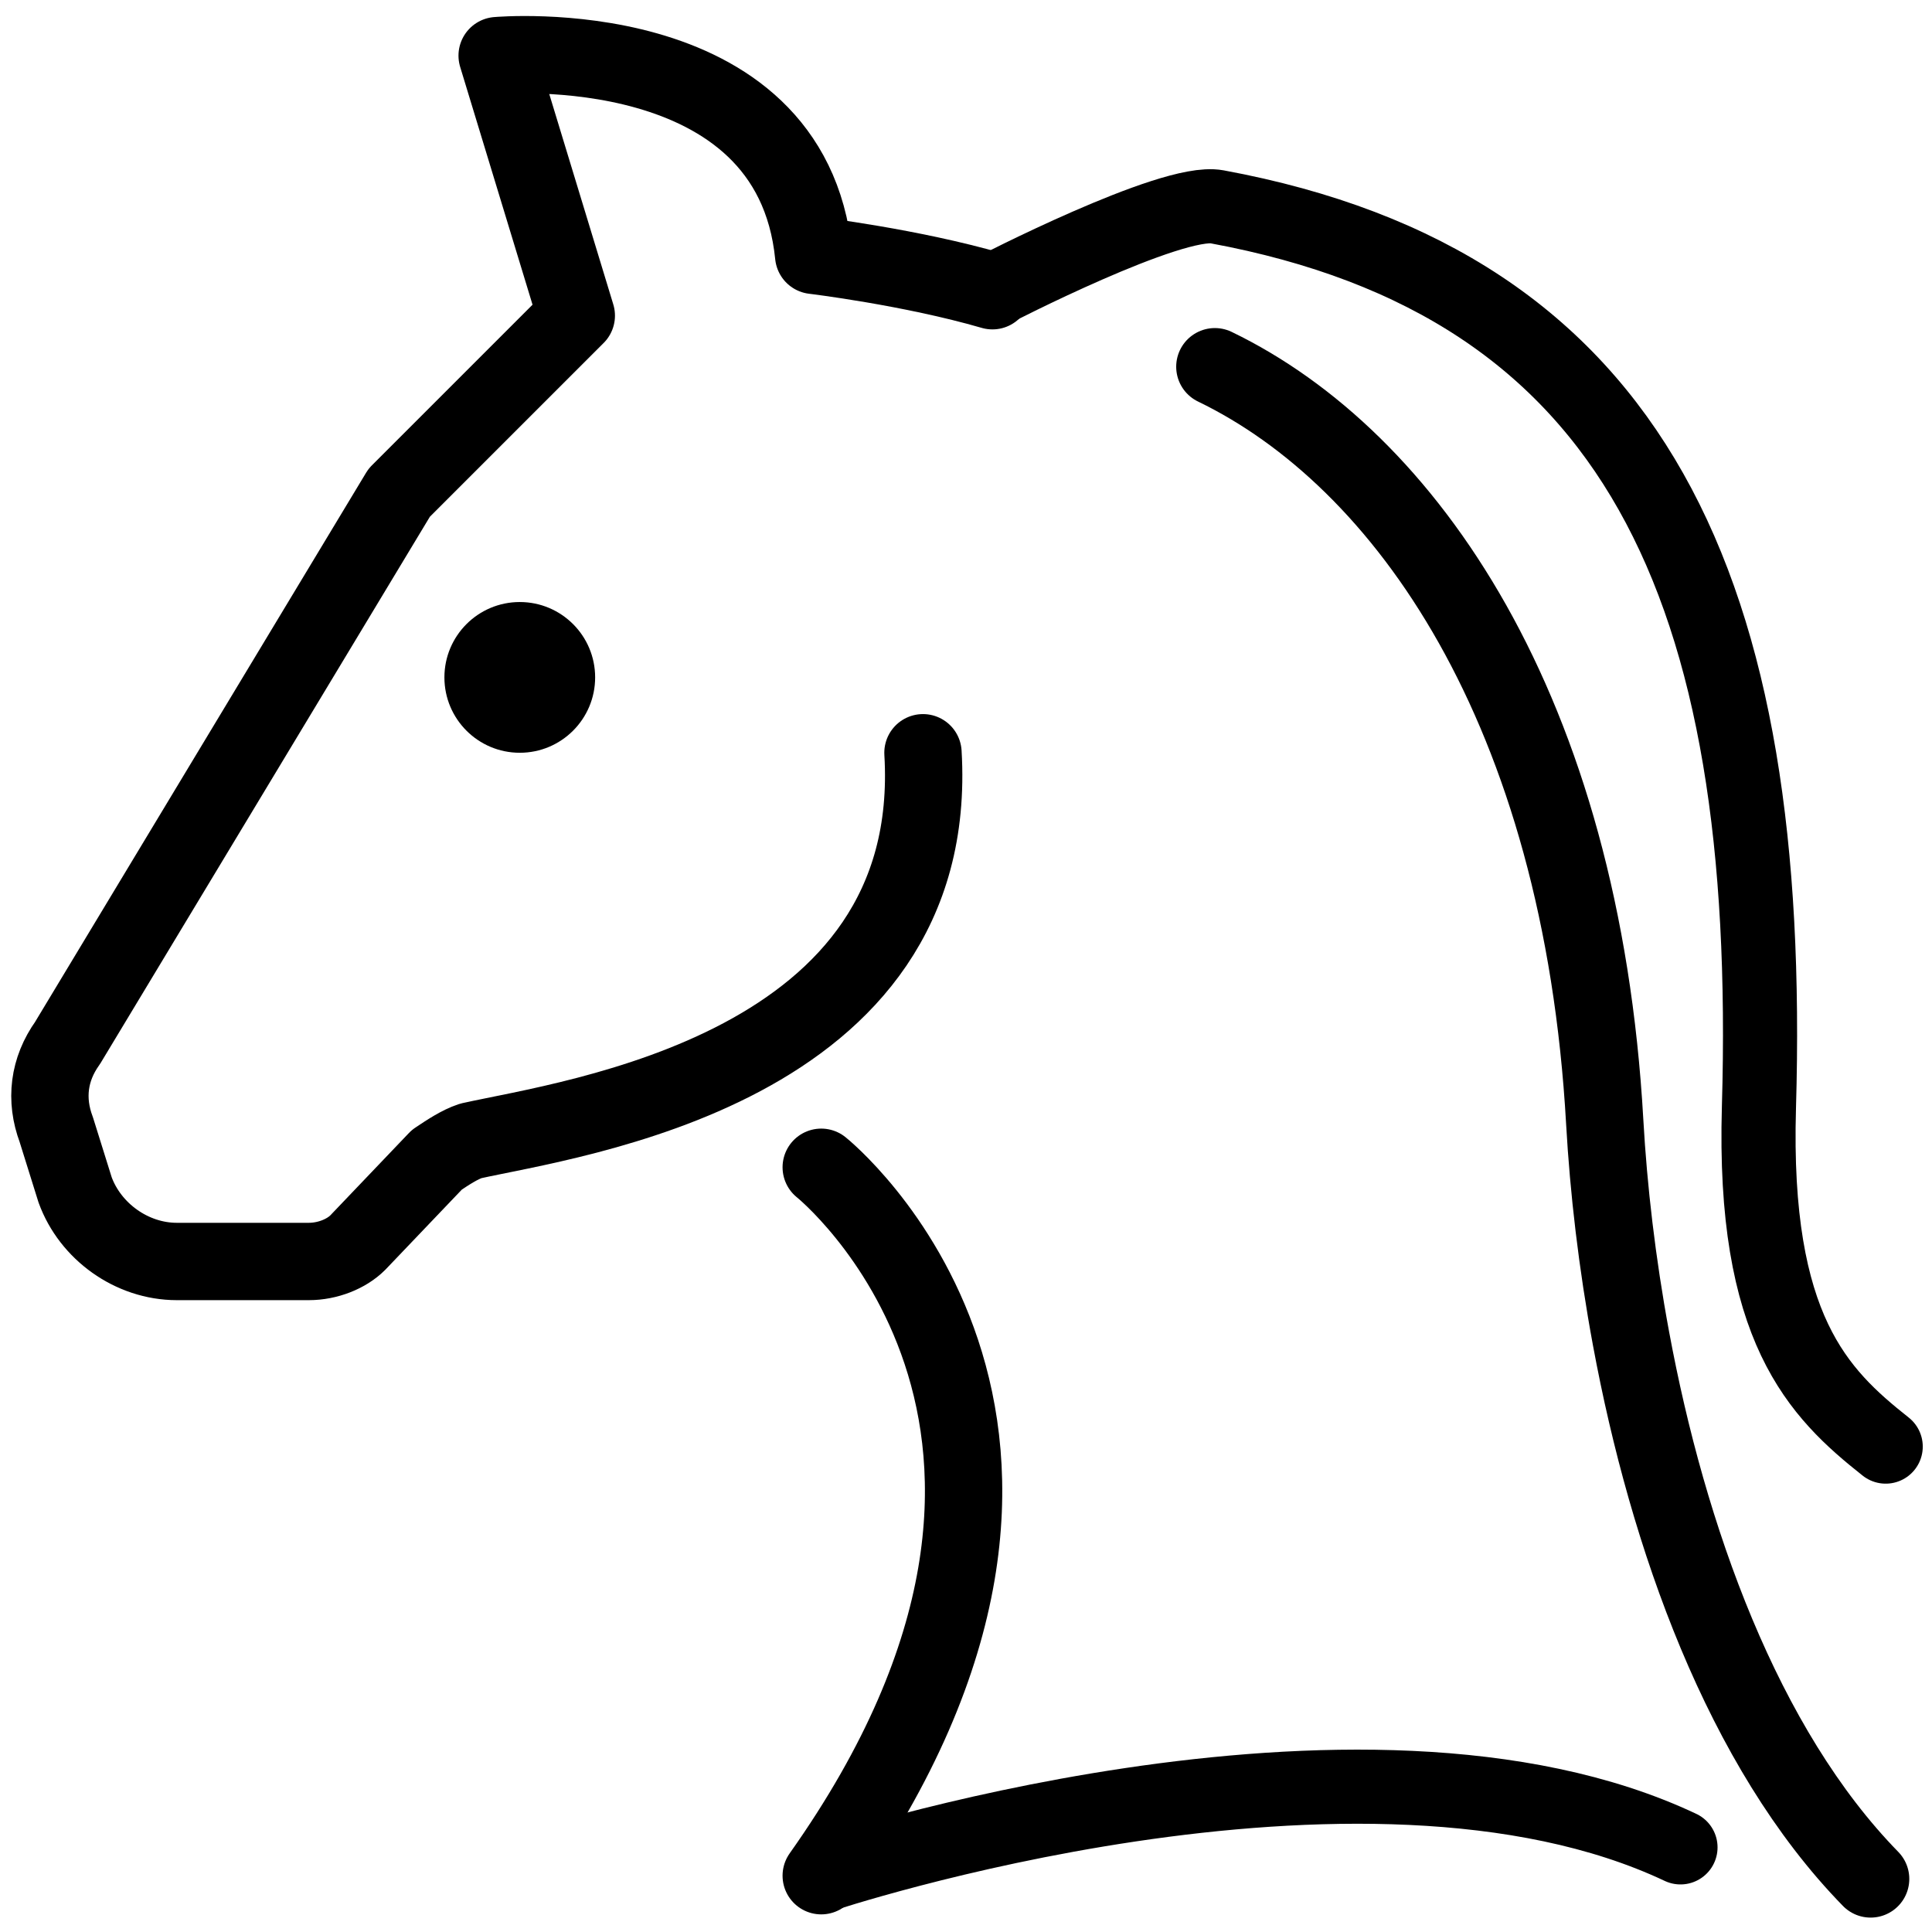
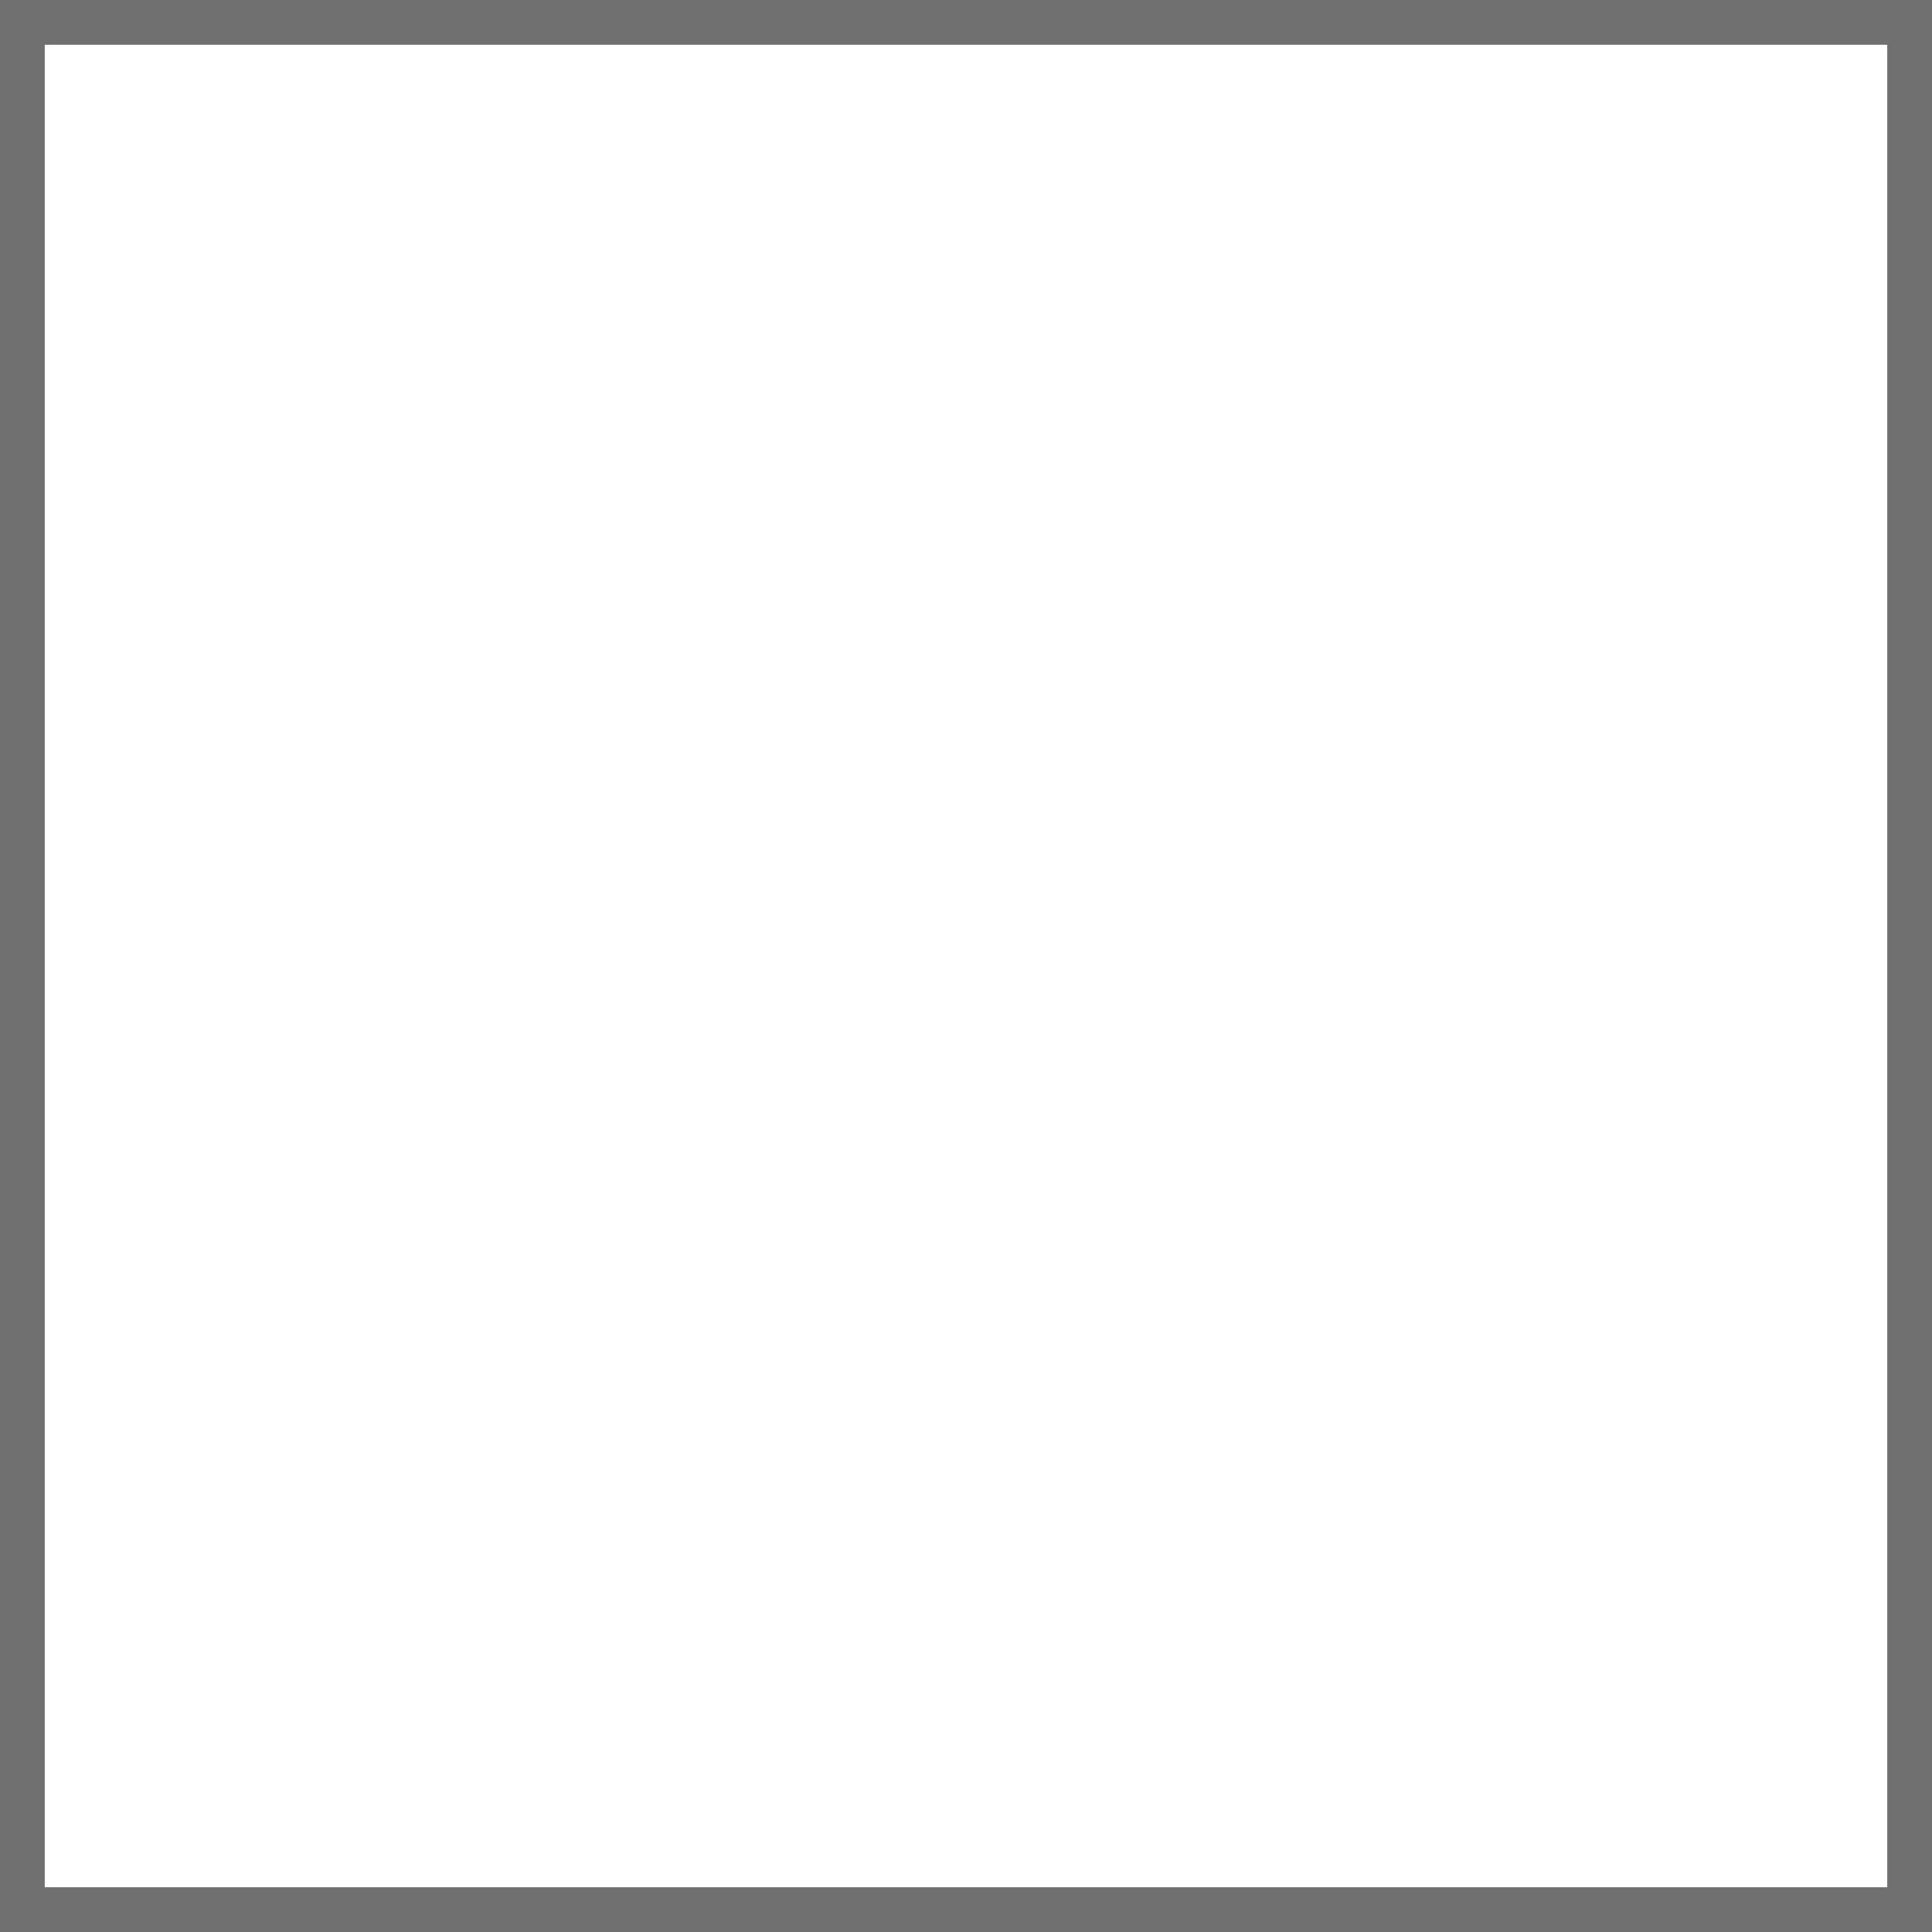
- <svg xmlns="http://www.w3.org/2000/svg" version="1.1" id="emoji" x="0px" y="0px" width="599.5px" height="599.5px" viewBox="0 0 599.5 599.5" enable-background="new 0 0 599.5 599.5" xml:space="preserve">
-   <g id="_xD83D__xDC34__14_">
-     <path fill="none" stroke="#000000" stroke-width="24" stroke-linecap="round" stroke-linejoin="round" stroke-miterlimit="10" d="   M629,503.688" />
-     <path fill="none" stroke="#000000" stroke-width="24" stroke-linecap="round" stroke-linejoin="round" stroke-miterlimit="10" d="   M558.844,314.262" />
-     <path fill="none" stroke="#000000" stroke-width="24" stroke-linecap="round" stroke-linejoin="round" stroke-miterlimit="10" d="   M254.829,362.205c0,0,99.391,79.512,0,219.826" />
-     <path fill="none" stroke="#000000" stroke-width="24" stroke-linecap="round" stroke-linejoin="round" stroke-miterlimit="10" d="   M376.973,113.796c59.148,28.579,113.779,106.293,120.981,234.442c1.162,20.674,3.792,43.6,8.158,67.139   c11.389,61.393,34.585,126.963,74.342,167.654" />
-     <path fill="none" stroke="#000000" stroke-width="24" stroke-linecap="round" stroke-linejoin="round" stroke-miterlimit="10" d="   M286.399,233.581c5.847,98.222-108.744,113.421-140.313,120.437c-3.509,1.17-7.017,3.51-10.523,5.848l-24.555,25.725   c-3.509,3.51-9.354,5.848-15.201,5.848H54.88c-14.032,0-26.895-9.354-31.571-22.217l-5.847-18.709   c-3.51-9.354-2.34-18.707,3.508-26.895L123.866,152.9l54.957-54.955l-24.556-80.683c0,0,91.204-8.186,98.22,61.974   c0,0,30.171,3.625,55.467,10.977" />
-     <path fill="none" stroke="#000000" stroke-width="24" stroke-linecap="round" stroke-linejoin="round" stroke-miterlimit="10" d="   M471.147,269.83" />
-     <path fill="none" stroke="#000000" stroke-width="24" stroke-linecap="round" stroke-linejoin="round" stroke-miterlimit="10" d="   M237.29,35.971" />
-     <path fill="none" stroke="#000000" stroke-width="24" stroke-linecap="round" stroke-linejoin="round" stroke-miterlimit="10" d="   M530.782,560.982" />
-     <path fill="none" stroke="#000000" stroke-width="24" stroke-linecap="round" stroke-linejoin="round" stroke-miterlimit="10" d="   M459.455,142.375" />
-     <circle cx="161.286" cy="210.196" r="23.386" />
+ <svg xmlns="http://www.w3.org/2000/svg" viewBox="0 0 259 259">
+   <defs>
+     <style>
+       .cls-1 {
+         clip-path: url(#clip-Zeichenfläche_1);
+       }
+ 
+       .cls-2, .cls-5 {
+         fill: none;
+       }
+ 
+       .cls-2 {
+         stroke: #707070;
+         stroke-width: 6px;
+       }
+ 
+       .cls-3 {
+         stroke: none;
+       }
+ 
+       .cls-4 {
+         fill: none;
+       }
+     </style>
+     <clipPath id="clip-Zeichenfläche_1">
+       <rect width="259" height="259" />
+     </clipPath>
+   </defs>
+   <g id="Zeichenfläche_1" data-name="Zeichenfläche – 1" class="cls-1">
+     <rect class="cls-5" width="259" height="259" />
+     <g id="Rechteck_1" data-name="Rechteck 1" class="cls-2">
+       <rect class="cls-3" width="259" height="259" />
+       <rect class="cls-4" x="3" y="3" width="253" height="253" />
+     </g>
  </g>
-   <path fill="none" stroke="#000000" stroke-width="23" stroke-linecap="round" stroke-linejoin="round" stroke-miterlimit="10" d="  M307.954,90.212c0,0,55.428-28.672,69.687-26.038C507.8,88.212,550.486,182.643,545.8,343.547  c-2,68.666,18.416,88.771,39.334,105.332" />
-   <path fill="none" stroke="#000000" stroke-width="23" stroke-linecap="round" stroke-linejoin="round" stroke-miterlimit="10" d="  M254.829,582.031c0,0,167.091-55.791,266.626-8.791" />
</svg>
